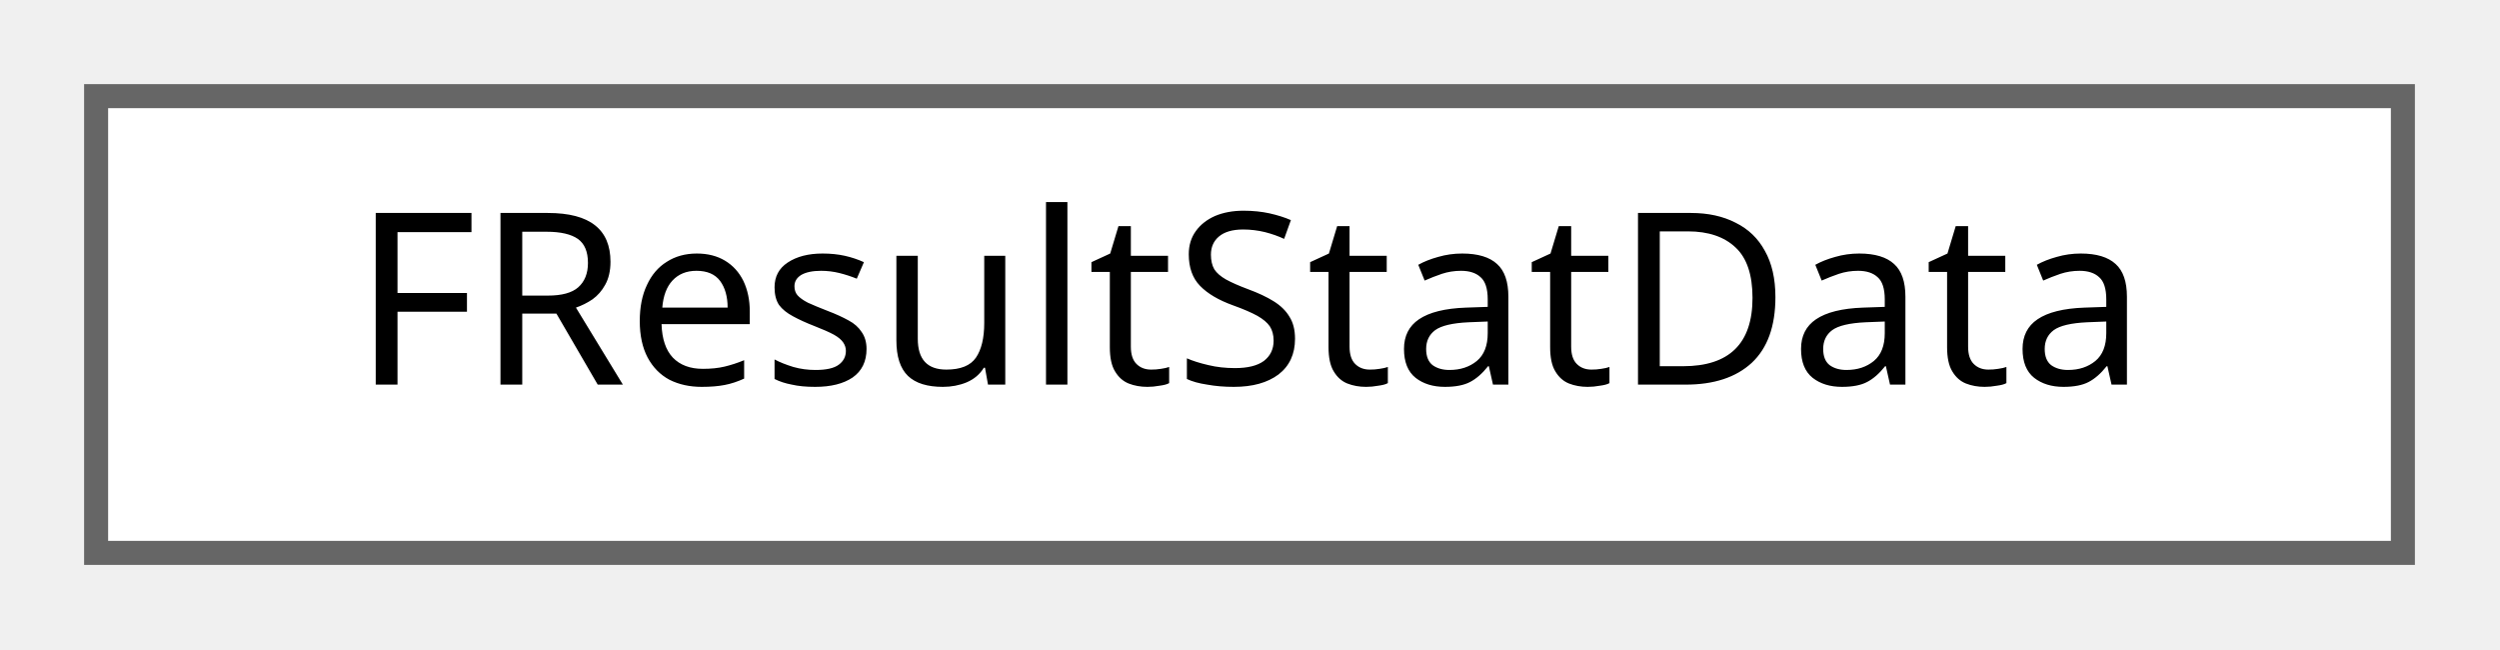
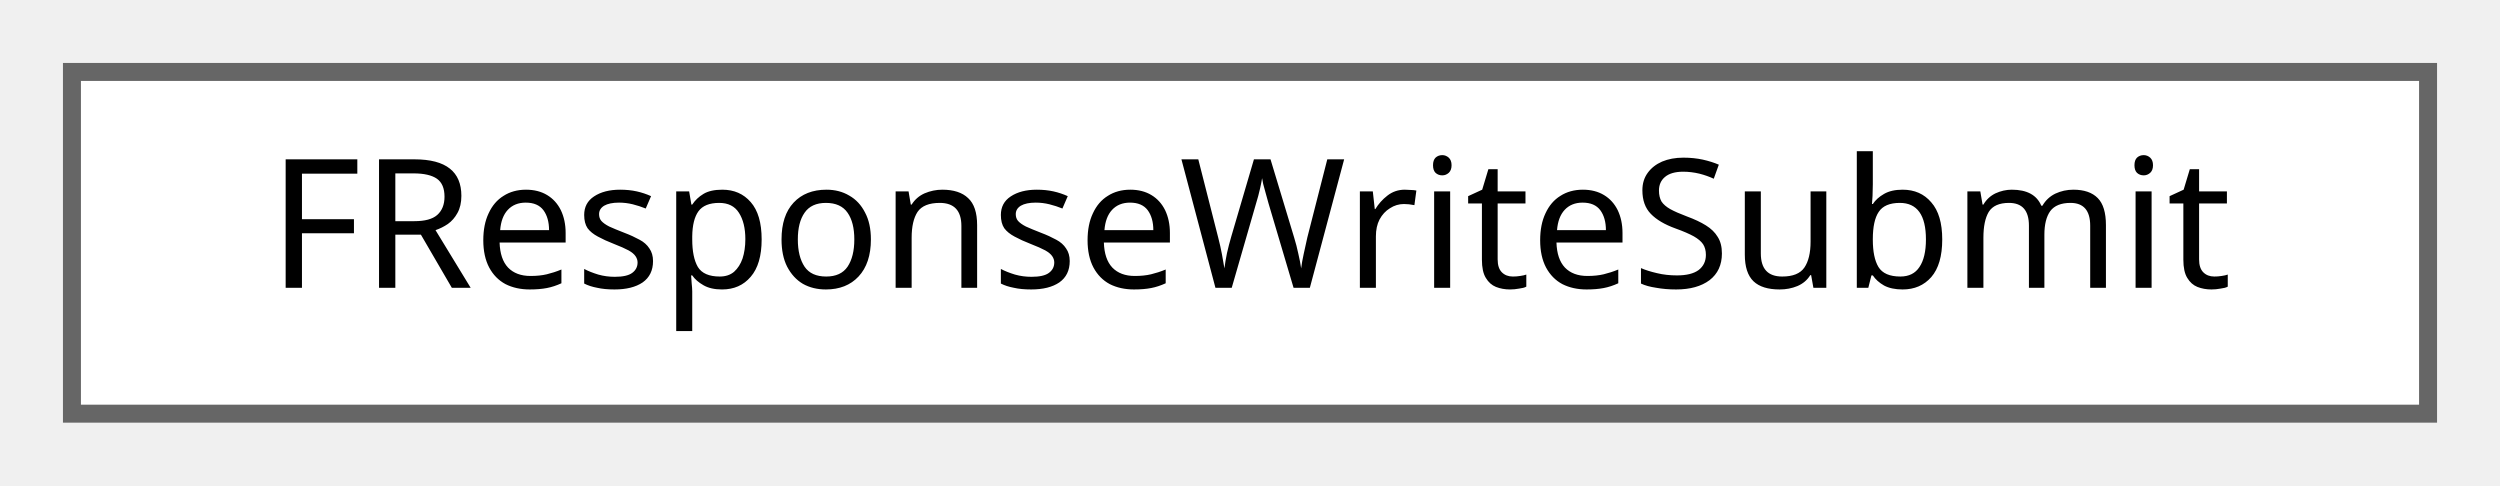
- <svg xmlns="http://www.w3.org/2000/svg" xmlns:xlink="http://www.w3.org/1999/xlink" width="104pt" height="27pt" viewBox="0.00 0.00 104.00 27.00">
+ <svg xmlns="http://www.w3.org/2000/svg" xmlns:xlink="http://www.w3.org/1999/xlink" width="139pt" height="27pt" viewBox="0.00 0.00 139.00 27.00">
  <g id="graph0" class="graph" transform="scale(1 1) rotate(0) translate(4 23)">
    <g id="Node000000" class="node">
      <g id="a_Node000000">
-         <a xlink:href="structFResultStatData.html" target="_top" xlink:title="Result Stat 위젯 통합 데이터 구조 위젯 타입, 색상 스타일, 각 타입별 데이터를 통합 관리">
-           <polygon fill="white" stroke="#666666" points="96,-19 0,-19 0,0 96,0 96,-19" />
-           <text text-anchor="middle" x="48" y="-7" font-family="Malgun Gothic" font-size="10.00">FResultStatData</text>
+         <a xlink:href="structFResponseWriteSubmit.html" target="_top" xlink:title="Write Submit 응답 구조체입니다.">
+           <polygon fill="white" stroke="#666666" points="131,-19 0,-19 0,0 131,0 131,-19" />
+           <text text-anchor="middle" x="65.5" y="-7" font-family="Malgun Gothic" font-size="10.00">FResponseWriteSubmit</text>
        </a>
      </g>
    </g>
  </g>
</svg>
